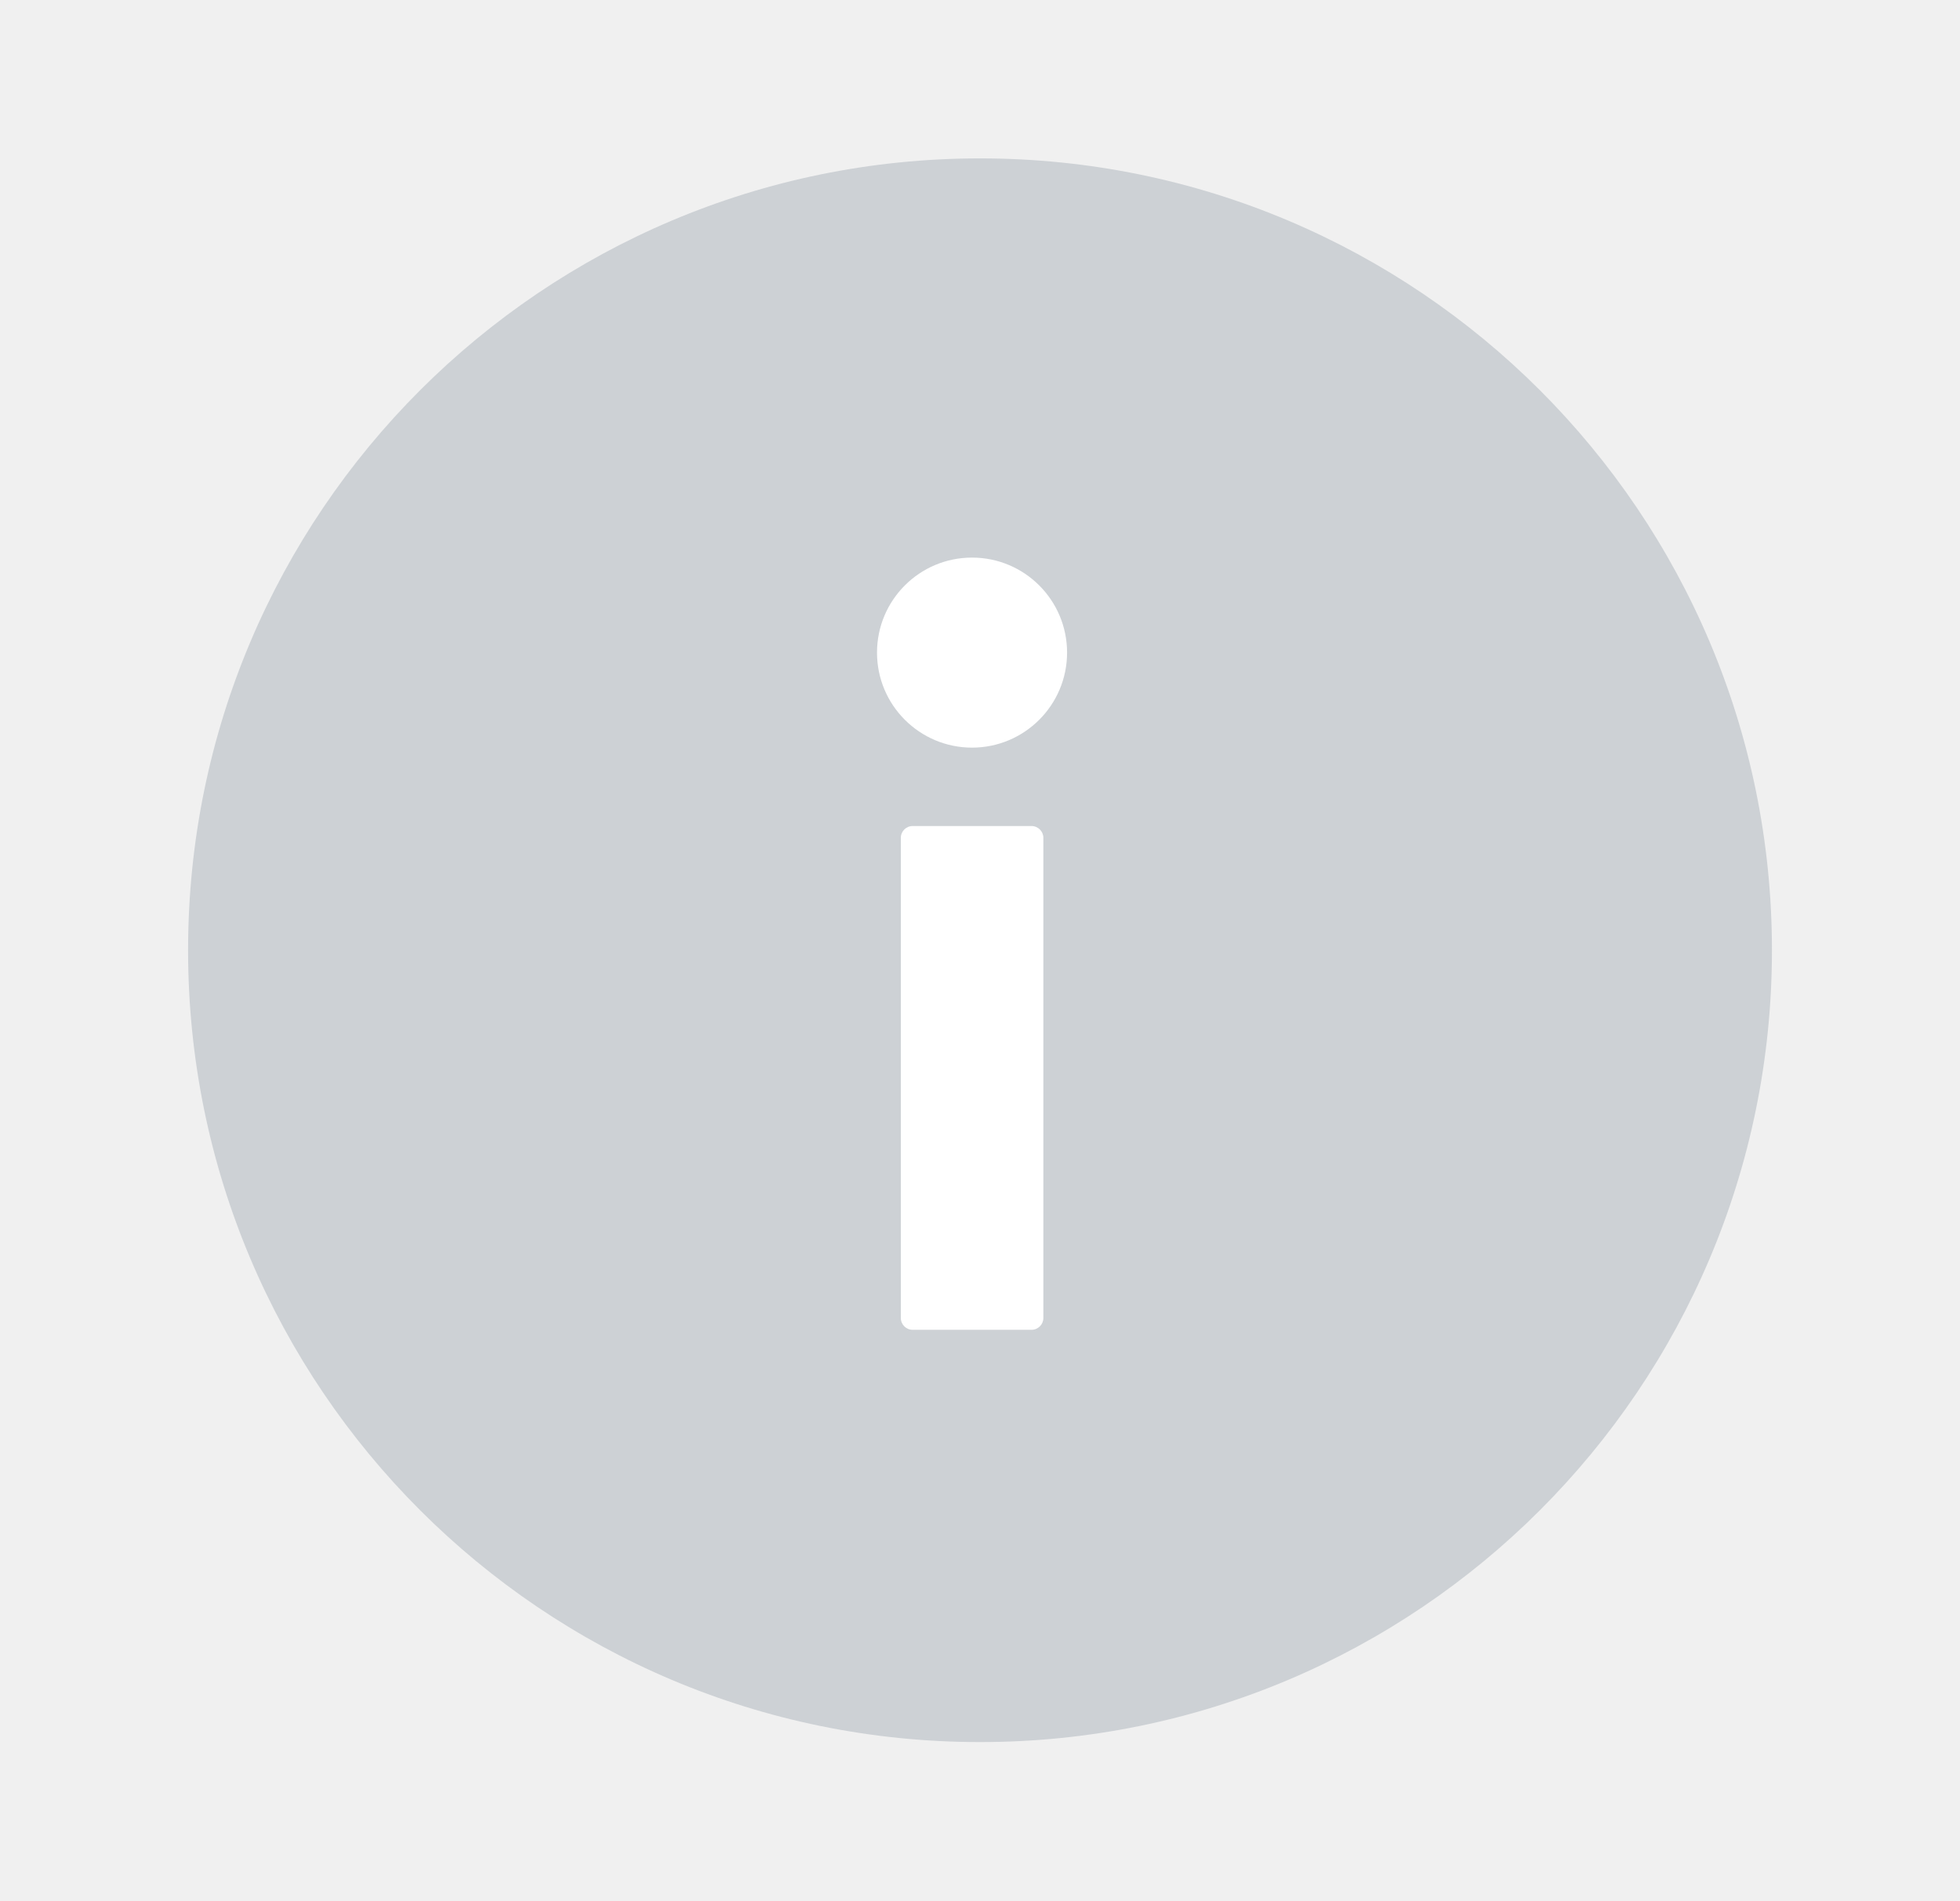
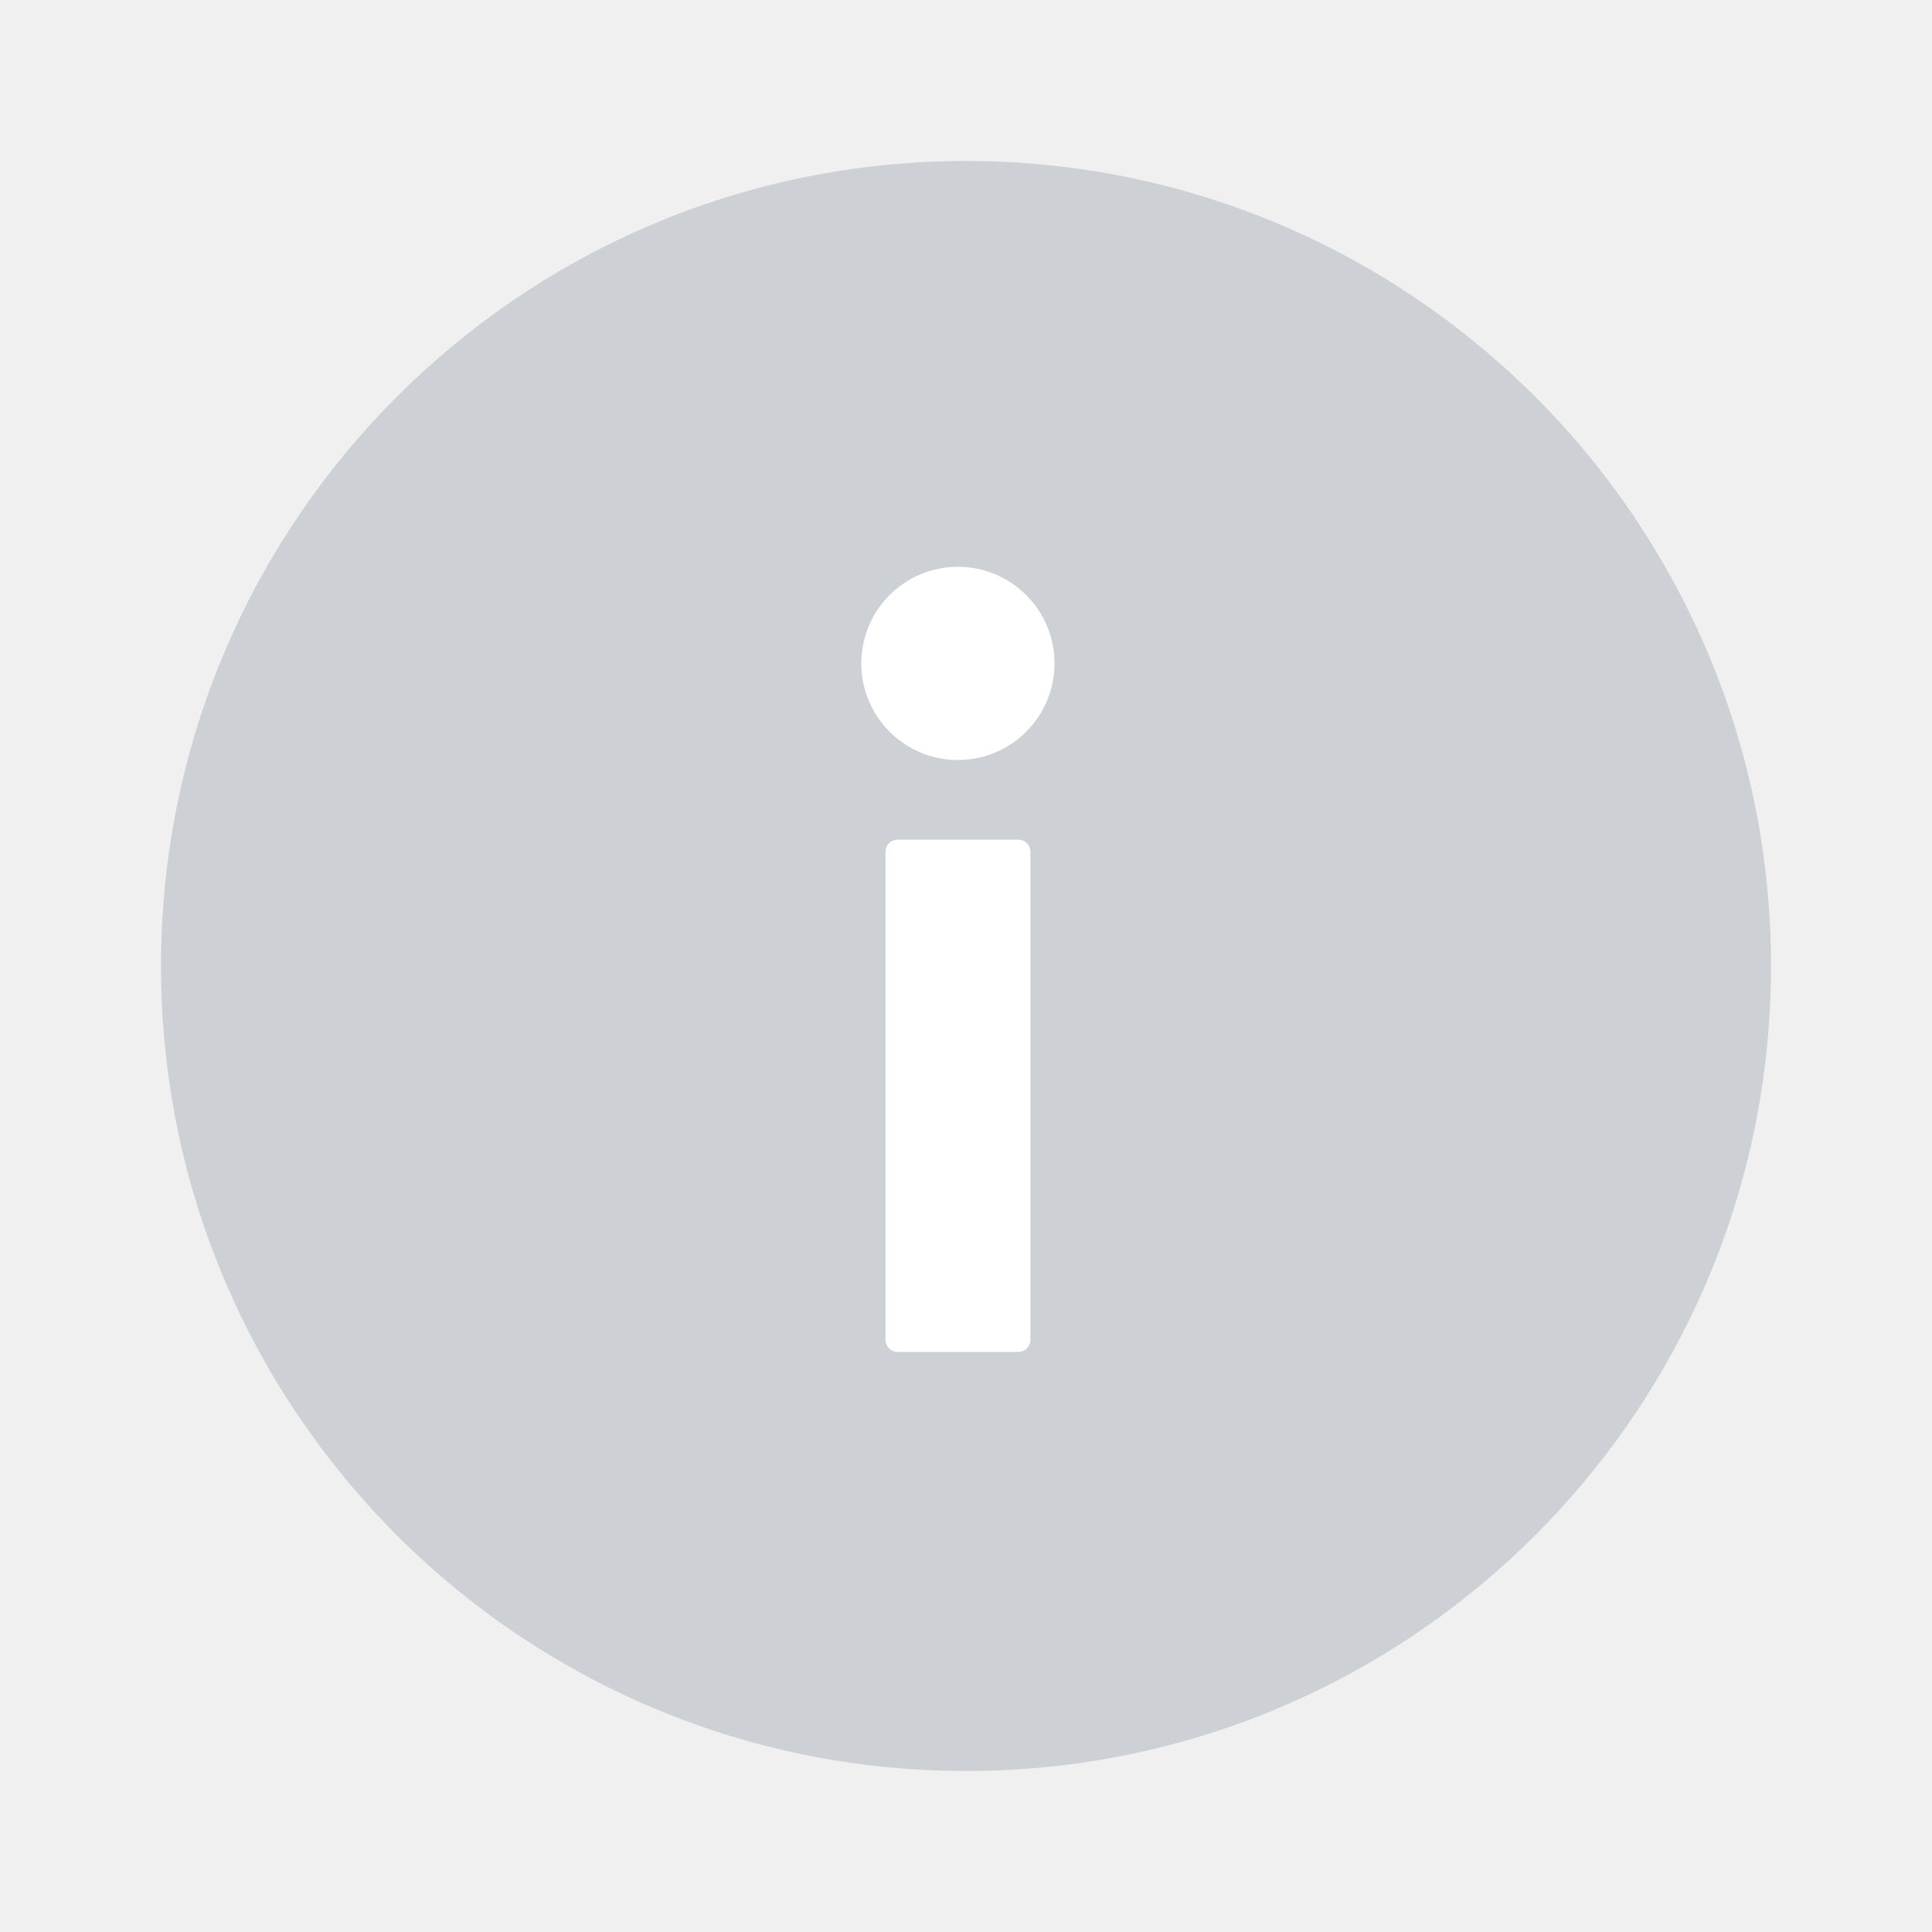
- <svg xmlns="http://www.w3.org/2000/svg" width="33" height="32" viewBox="0 0 33 32" fill="none">
-   <rect width="26.667" height="26.667" rx="13.333" transform="matrix(1 0 0 -1 3.16675 29.334)" fill="#CDD1D5" />
-   <path d="M16.366 12.589C17.249 12.589 17.966 11.872 17.966 10.989C17.966 10.105 17.249 9.389 16.366 9.389C15.482 9.389 14.766 10.105 14.766 10.989C14.766 11.872 15.482 12.589 16.366 12.589Z" fill="white" />
-   <path d="M15.367 13.909C15.256 13.909 15.167 13.998 15.167 14.109V15.509V20.792V22.192C15.167 22.303 15.256 22.392 15.367 22.392H17.367C17.477 22.392 17.567 22.303 17.567 22.192V20.792V14.109C17.567 13.998 17.477 13.909 17.367 13.909H15.367Z" fill="white" />
+ <svg xmlns="http://www.w3.org/2000/svg" width="32" height="32" viewBox="0 0 32 32" fill="none">
+   <rect width="26.667" height="26.667" rx="13.333" transform="matrix(1 0 0 -1 2.66669 29.3335)" fill="#CDD1D5" />
+   <path d="M15.866 12.588C16.749 12.588 17.466 11.872 17.466 10.988C17.466 10.104 16.749 9.388 15.866 9.388C14.982 9.388 14.266 10.104 14.266 10.988C14.266 11.872 14.982 12.588 15.866 12.588Z" fill="white" />
+   <path d="M14.867 13.908C14.756 13.908 14.667 13.998 14.667 14.108V15.508V20.792V22.192C14.667 22.302 14.756 22.392 14.867 22.392H16.867C16.977 22.392 17.067 22.302 17.067 22.192V20.792V14.108C17.067 13.998 16.977 13.908 16.867 13.908H14.867Z" fill="white" />
</svg>
